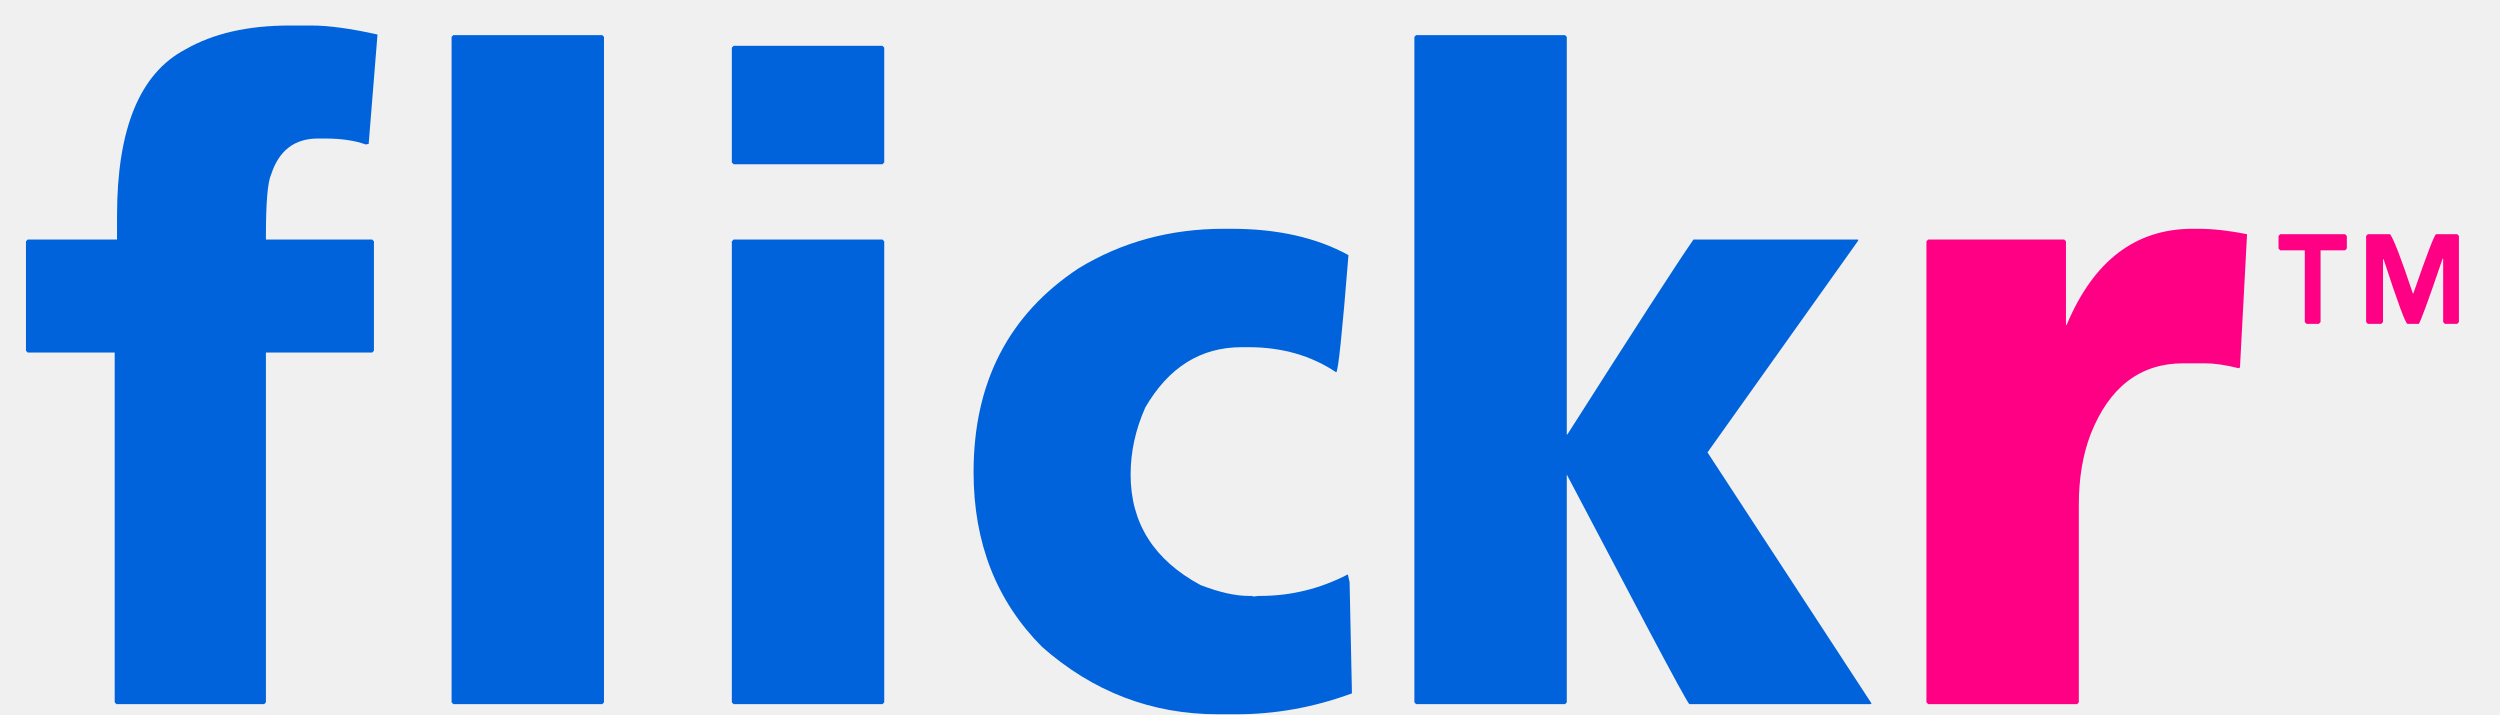
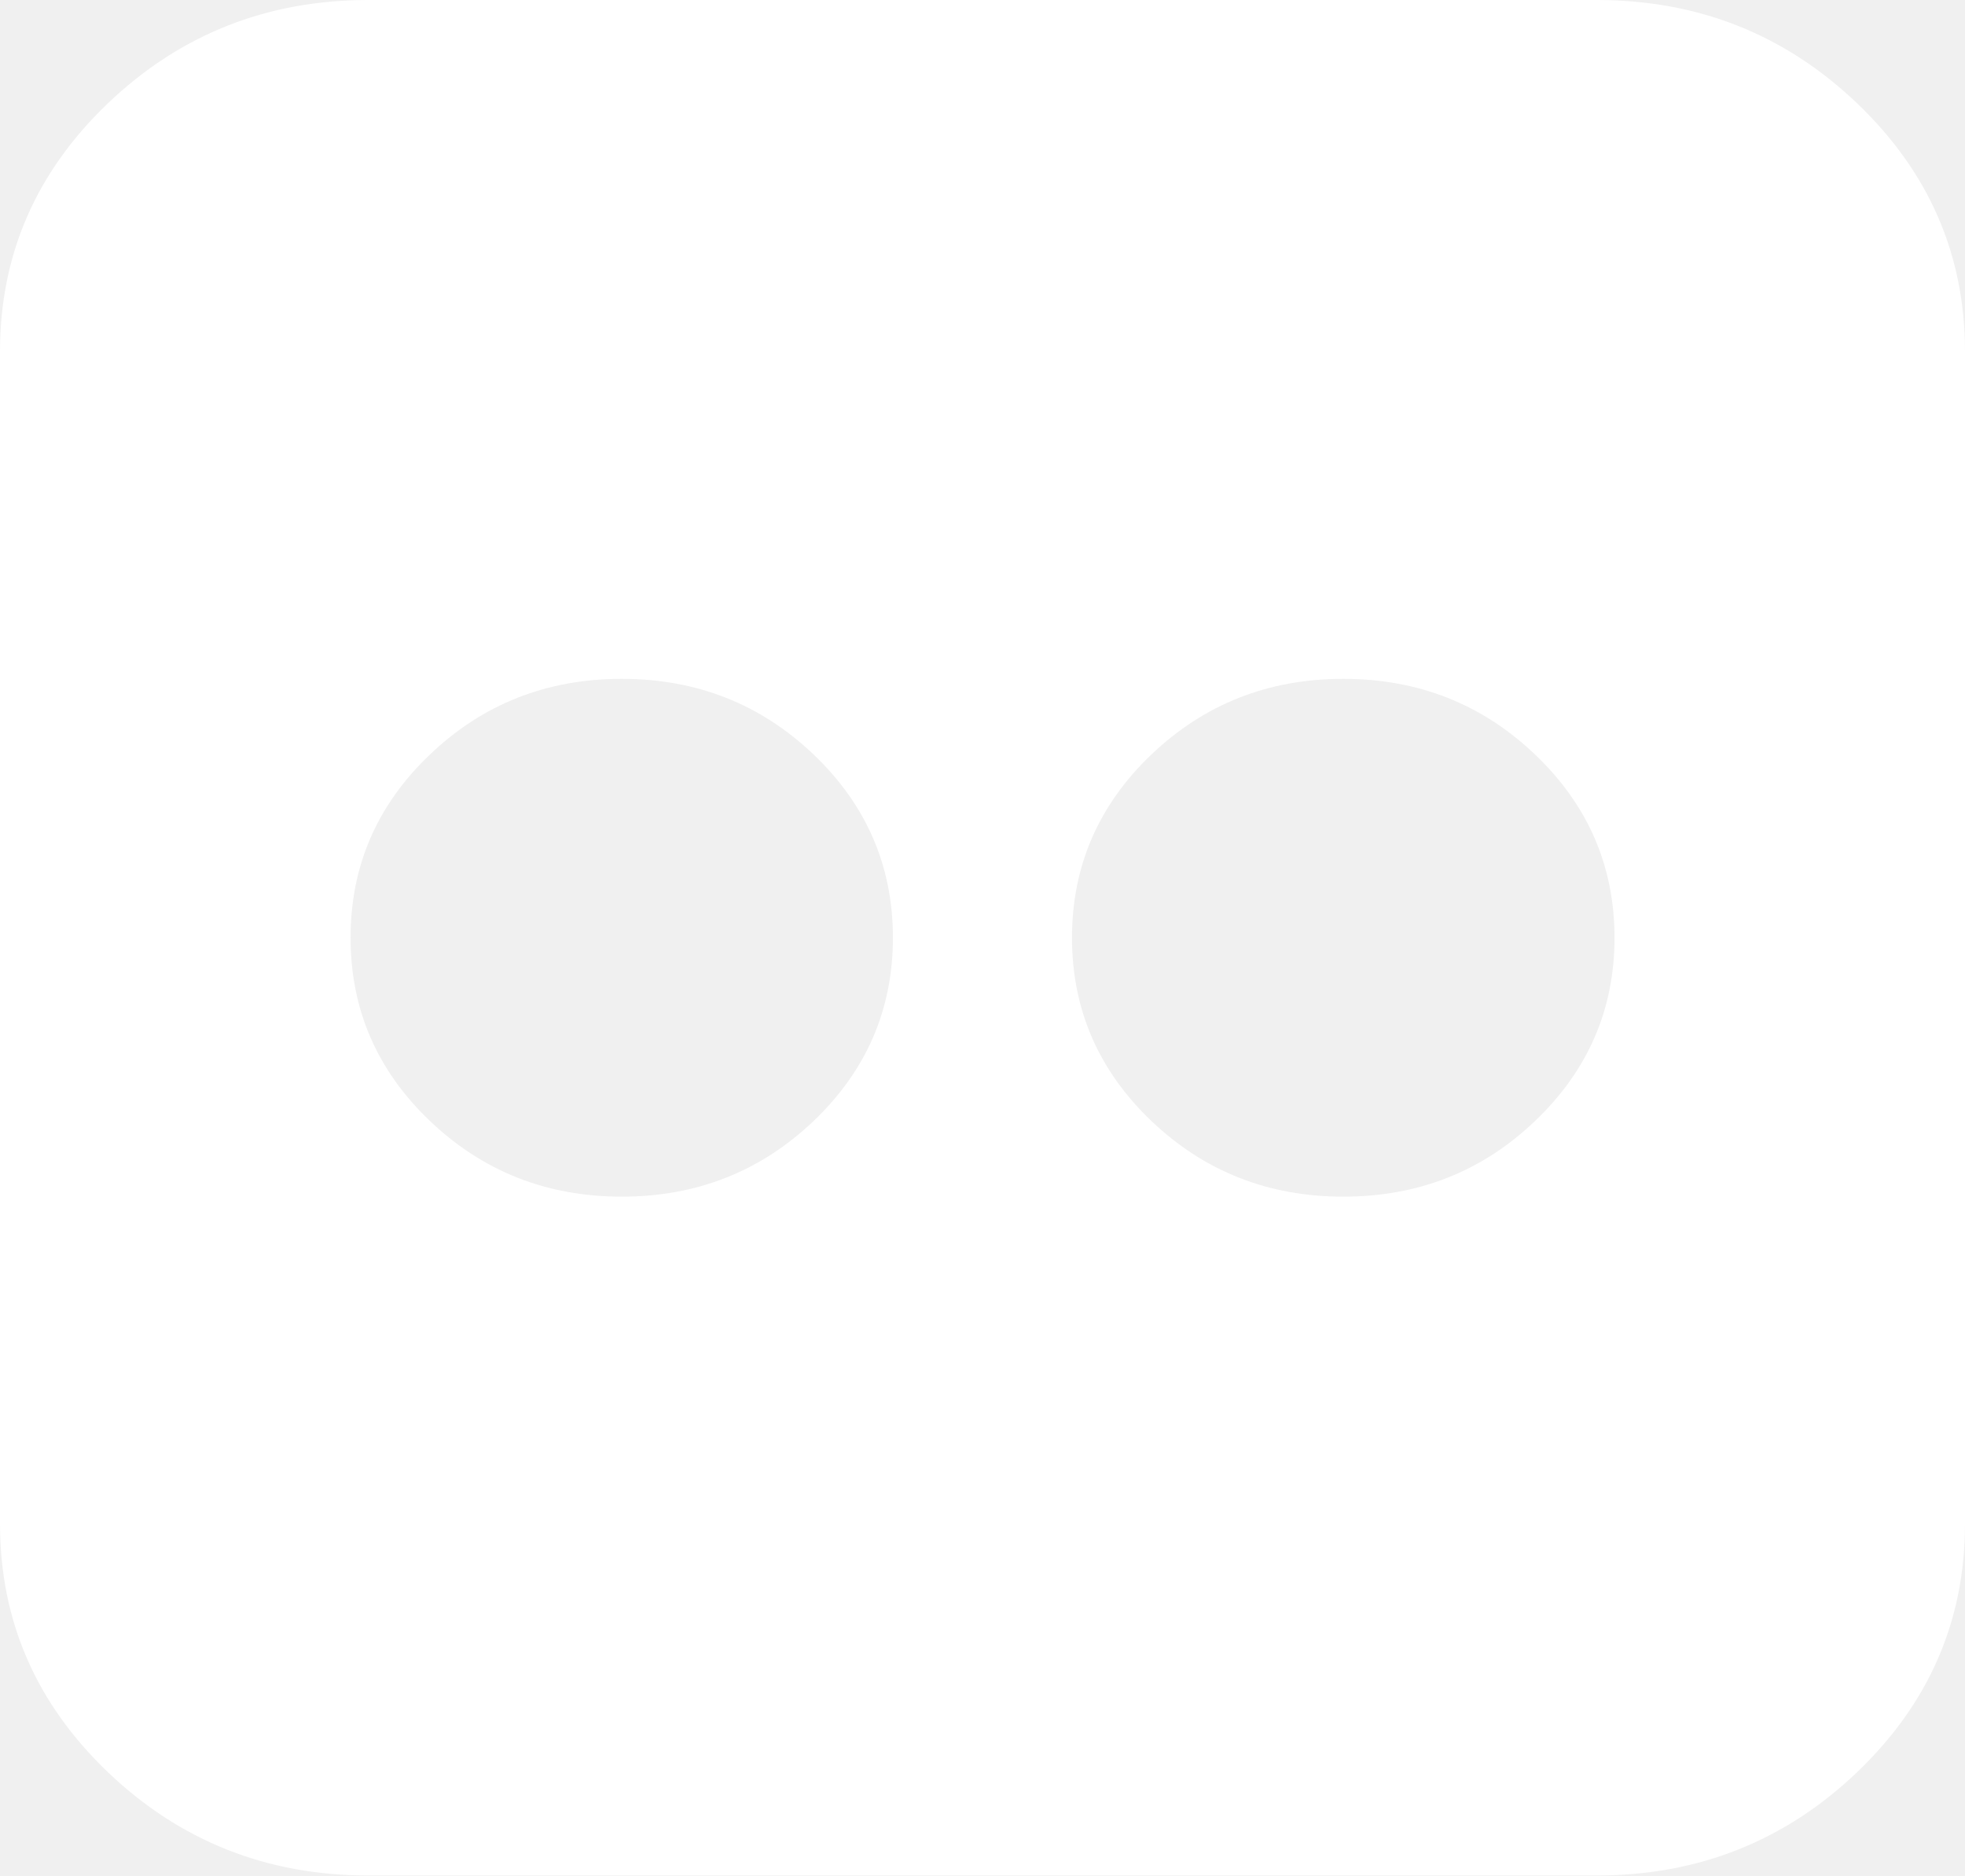
- <svg xmlns="http://www.w3.org/2000/svg" width="49px" height="14px" viewBox="0 0 49 14" version="1.1">
+ <svg xmlns="http://www.w3.org/2000/svg" width="22px" height="21px" viewBox="0 0 22 21" version="1.1">
  <defs />
-   <g id="Page-1" stroke="none" stroke-width="1" fill="none" fill-rule="evenodd">
-     <g id="Desktop" transform="translate(-728, -8748)">
-       <g id="12-footer" transform="translate(-1, 8554)">
-         <g id="footer-/-social-media" transform="translate(445, 191)">
-           <g id="flicker" transform="translate(284, 3)">
-             <path d="M42.977,4.484 L43.08,4.484 C43.37,4.484 43.69,4.52 44.041,4.59 L44.041,4.613 L43.904,7.191 L43.892,7.215 L43.869,7.215 C43.618,7.152 43.4,7.121 43.217,7.121 L42.794,7.121 C41.947,7.121 41.34,7.586 40.974,8.516 C40.821,8.922 40.745,9.379 40.745,9.887 L40.745,13.766 L40.711,13.801 L37.793,13.801 L37.758,13.766 L37.758,4.73 L37.793,4.695 L40.459,4.695 L40.493,4.73 L40.493,6.371 L40.505,6.371 C41.031,5.113 41.855,4.484 42.977,4.484 Z M44.693,4.59 L45.964,4.59 L45.998,4.625 L45.998,4.871 L45.964,4.906 L45.483,4.906 L45.483,6.312 L45.449,6.348 L45.208,6.348 L45.174,6.312 L45.174,4.906 L44.693,4.906 L44.659,4.871 L44.659,4.625 L44.693,4.59 Z M46.41,4.59 L46.845,4.59 C46.913,4.676 47.062,5.062 47.291,5.75 L47.302,5.75 C47.57,4.977 47.718,4.59 47.749,4.59 L48.161,4.59 L48.195,4.625 L48.195,6.312 L48.161,6.348 L47.92,6.348 L47.886,6.312 L47.886,5.07 L47.875,5.07 C47.585,5.922 47.428,6.348 47.405,6.348 L47.188,6.348 C47.15,6.348 46.994,5.926 46.719,5.082 L46.707,5.082 L46.707,6.312 L46.673,6.348 L46.41,6.348 L46.376,6.312 L46.376,4.625 L46.41,4.59 Z" id="e-copy" fill="#FF0084" />
-             <path d="M5.681,0.5 L6.105,0.5 C6.44,0.5 6.871,0.559 7.398,0.676 L7.398,0.688 L7.226,2.82 L7.169,2.832 C6.955,2.754 6.688,2.715 6.368,2.715 L6.231,2.715 C5.773,2.715 5.468,2.949 5.315,3.418 C5.246,3.566 5.212,3.969 5.212,4.625 L5.212,4.695 L7.295,4.695 L7.329,4.73 L7.329,6.875 L7.295,6.91 L5.212,6.91 L5.212,13.766 L5.178,13.801 L2.282,13.801 L2.248,13.766 L2.248,6.91 L0.543,6.91 L0.509,6.875 L0.509,4.73 L0.543,4.695 L2.294,4.695 L2.294,4.227 C2.294,2.523 2.74,1.438 3.633,0.969 C4.175,0.656 4.857,0.5 5.681,0.5 Z M8.886,0.688 L11.804,0.688 L11.838,0.723 L11.838,13.766 L11.804,13.801 L8.886,13.801 L8.851,13.766 L8.851,0.723 L8.886,0.688 Z M27.756,0.688 L30.675,0.688 L30.709,0.723 L30.709,8.516 L30.72,8.516 C32.048,6.43 32.872,5.156 33.192,4.695 L36.419,4.695 L36.419,4.719 L33.467,8.867 L36.683,13.789 L36.66,13.801 L33.112,13.801 C33.089,13.793 32.807,13.277 32.265,12.254 L30.709,9.301 L30.709,13.766 L30.675,13.801 L27.756,13.801 L27.722,13.766 L27.722,0.723 L27.756,0.688 Z M14.379,0.898 L17.297,0.898 L17.331,0.934 L17.331,3.184 L17.297,3.219 L14.379,3.219 L14.344,3.184 L14.344,0.934 L14.379,0.898 Z M23.991,4.484 L24.129,4.484 C25.037,4.484 25.803,4.656 26.429,5 L26.429,5.012 C26.307,6.535 26.227,7.297 26.189,7.297 C25.7,6.969 25.128,6.805 24.472,6.805 L24.335,6.805 C23.534,6.805 22.904,7.199 22.447,7.988 C22.256,8.418 22.16,8.855 22.16,9.301 C22.16,10.254 22.618,10.977 23.534,11.469 C23.9,11.609 24.213,11.68 24.472,11.68 L24.529,11.68 L24.575,11.691 L24.667,11.68 L24.701,11.68 C25.304,11.68 25.876,11.539 26.418,11.258 L26.452,11.41 L26.498,13.59 C25.758,13.863 25.002,14 24.232,14 L23.877,14 C22.572,14 21.42,13.559 20.421,12.676 C19.528,11.777 19.082,10.637 19.082,9.254 C19.082,7.496 19.769,6.164 21.142,5.258 C21.989,4.742 22.939,4.484 23.991,4.484 Z M14.379,4.695 L17.297,4.695 L17.331,4.73 L17.331,13.766 L17.297,13.801 L14.379,13.801 L14.344,13.766 L14.344,4.73 L14.379,4.695 Z" id="e-copy-2" fill="#0063DB" />
-           </g>
-         </g>
+   <g id="Web" stroke="none" stroke-width="1" fill="none" fill-rule="evenodd">
+     <g id="Desktop-HD" transform="translate(-811, -10432)" fill="#FFFFFF" fill-rule="nonzero">
+       <g id="FOOTER-#10" transform="translate(-105, 10153)">
+         <path d="M936.79,280.155 C935.983,279.385 935.012,279 933.875,279 L920.125,279 C918.989,279 918.017,279.385 917.21,280.155 C916.403,280.925 916,281.853 916,282.937 L916,296.062 C916,297.147 916.403,298.074 917.21,298.845 C918.017,299.615 918.989,300 920.125,300 L933.875,300 C935.011,300 935.983,299.615 936.79,298.845 C937.597,298.074 938,297.147 938,296.062 L938,282.937 C938,281.853 937.597,280.925 936.79,280.155 Z M925.11,291.551 C924.517,292.116 923.801,292.399 922.961,292.399 C922.121,292.399 921.405,292.116 920.813,291.551 C920.221,290.986 919.925,290.302 919.925,289.5 C919.925,288.698 920.22,288.014 920.813,287.449 C921.404,286.884 922.121,286.601 922.961,286.601 C923.801,286.601 924.517,286.884 925.11,287.449 C925.701,288.014 925.997,288.698 925.997,289.5 C925.997,290.302 925.701,290.986 925.11,291.551 Z M933.187,291.551 C932.596,292.116 931.88,292.399 931.039,292.399 C930.199,292.399 929.483,292.116 928.89,291.551 C928.299,290.986 928.002,290.302 928.002,289.5 C928.002,288.698 928.299,288.014 928.89,287.449 C929.483,286.884 930.199,286.601 931.039,286.601 C931.879,286.601 932.595,286.884 933.187,287.449 C933.779,288.014 934.076,288.698 934.076,289.5 C934.076,290.302 933.779,290.986 933.187,291.551 Z" id="Shape" />
      </g>
    </g>
  </g>
</svg>
